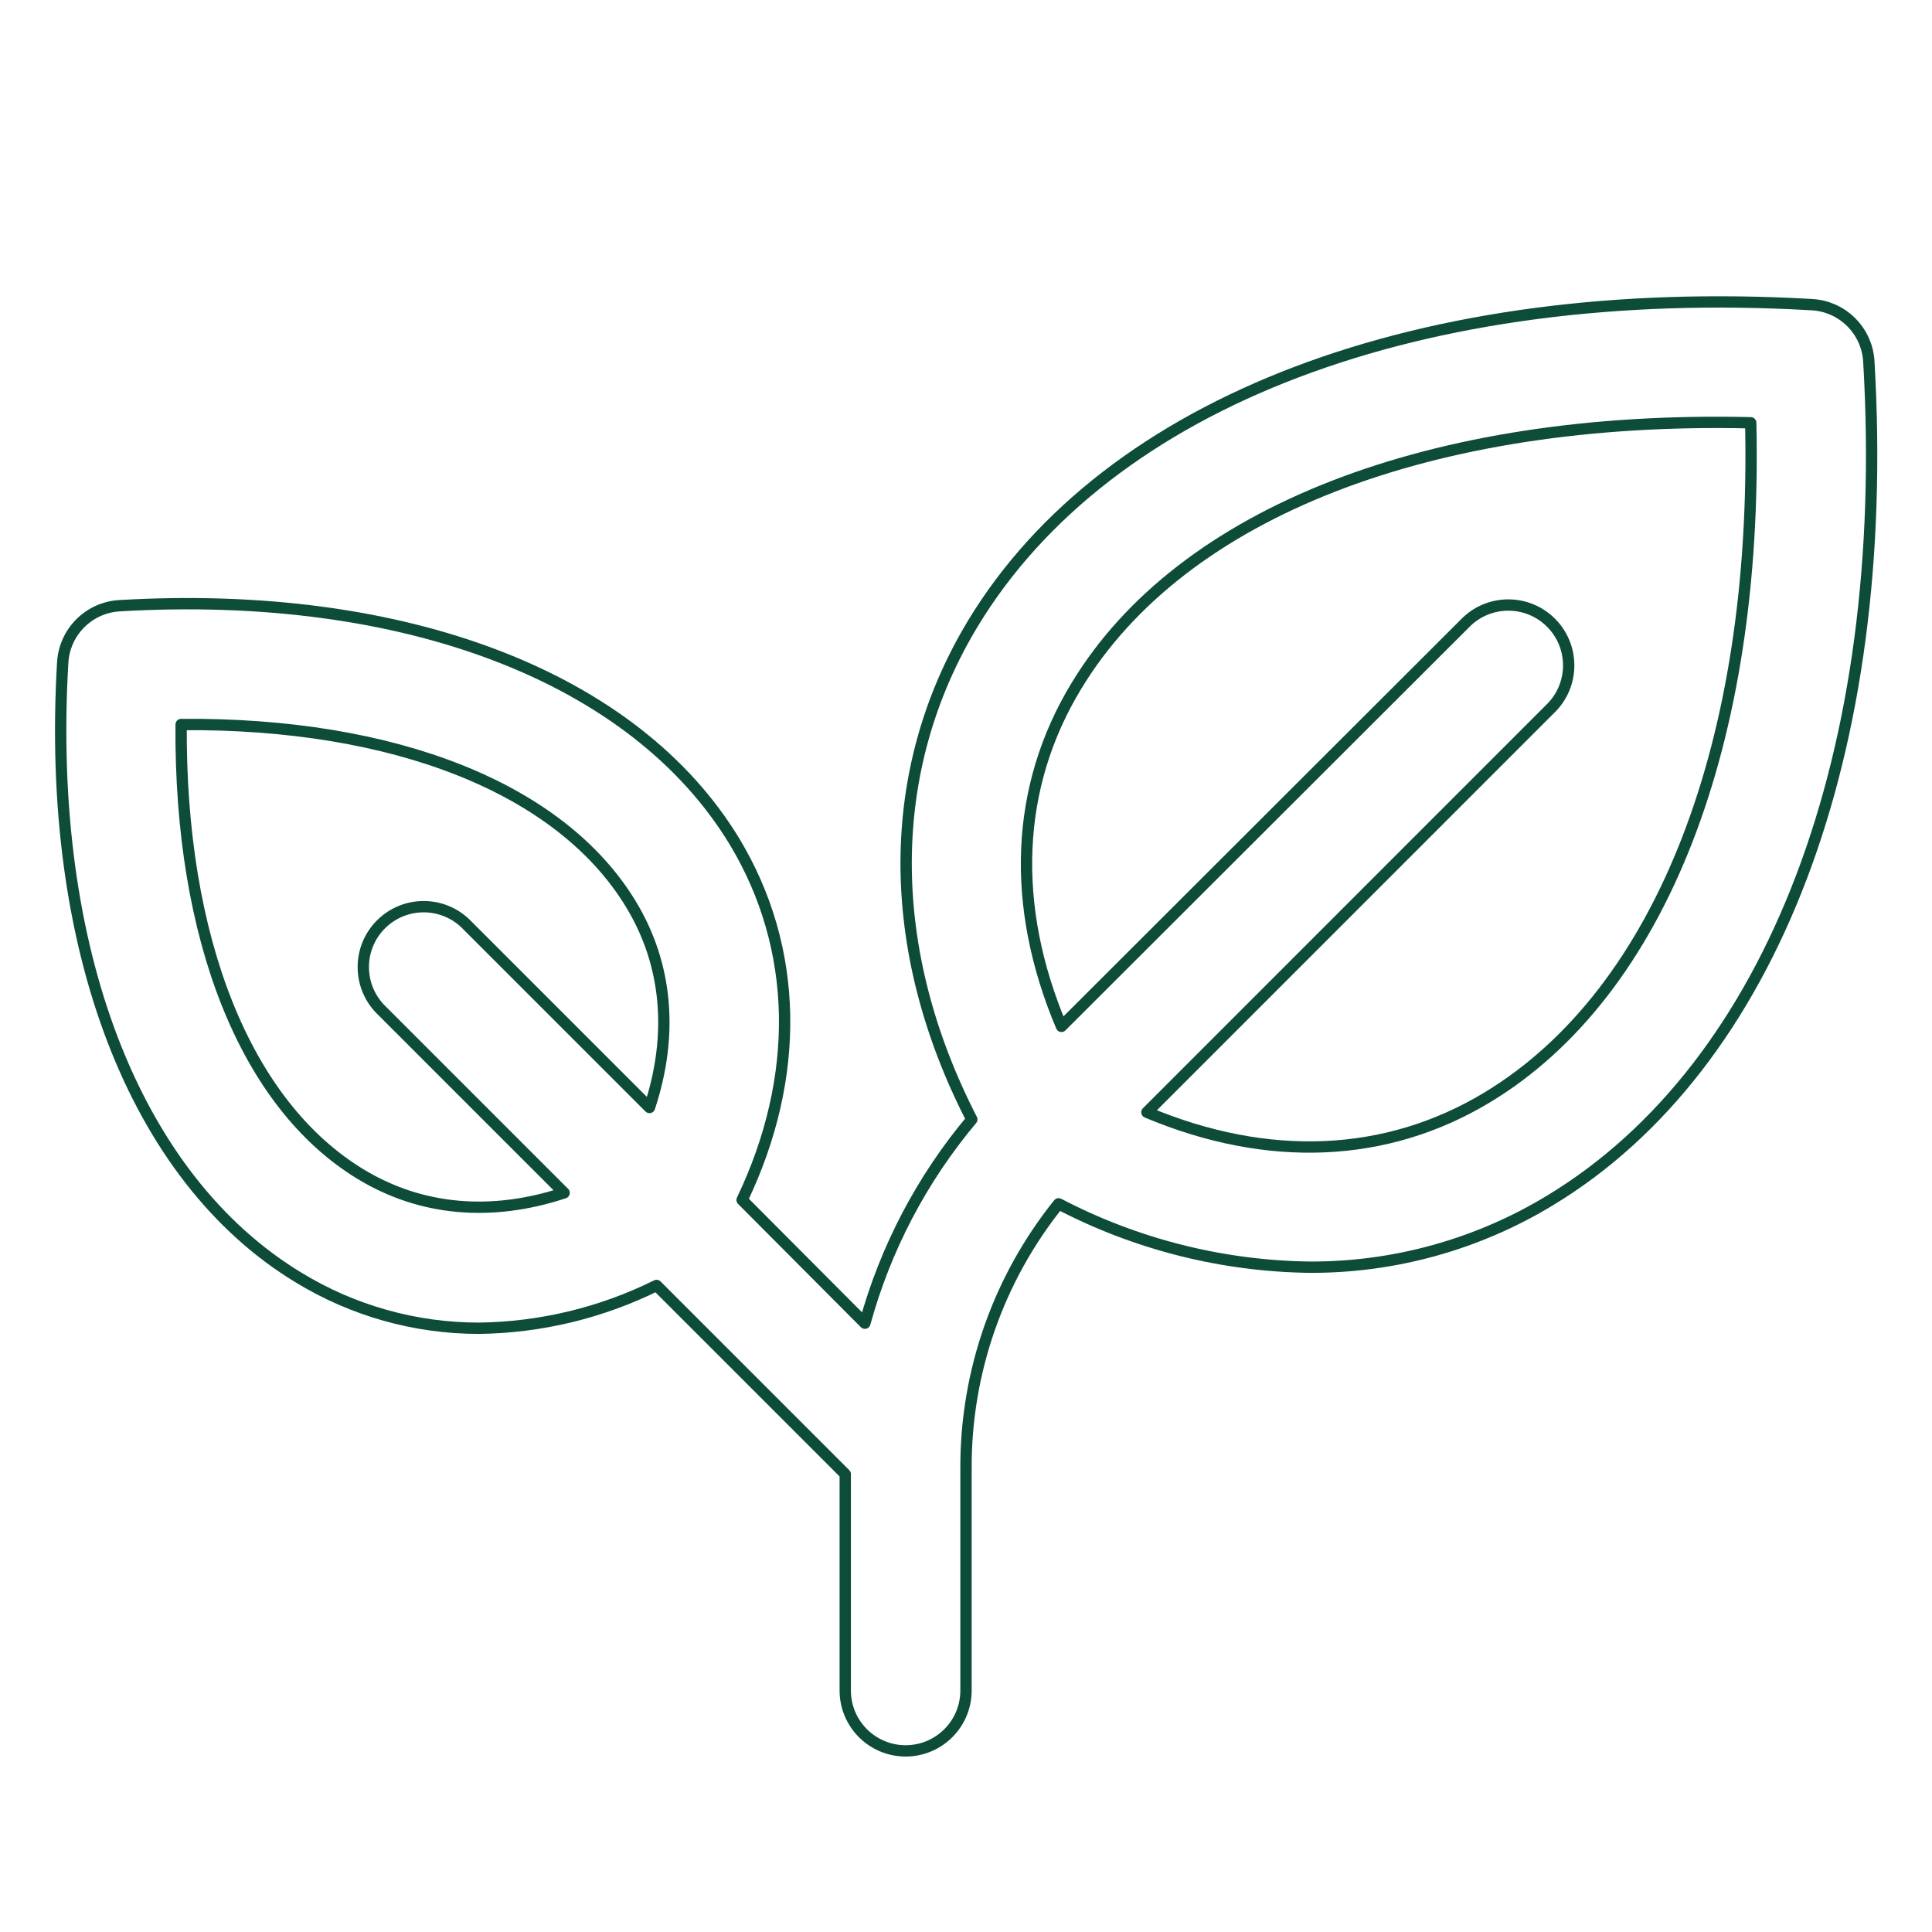
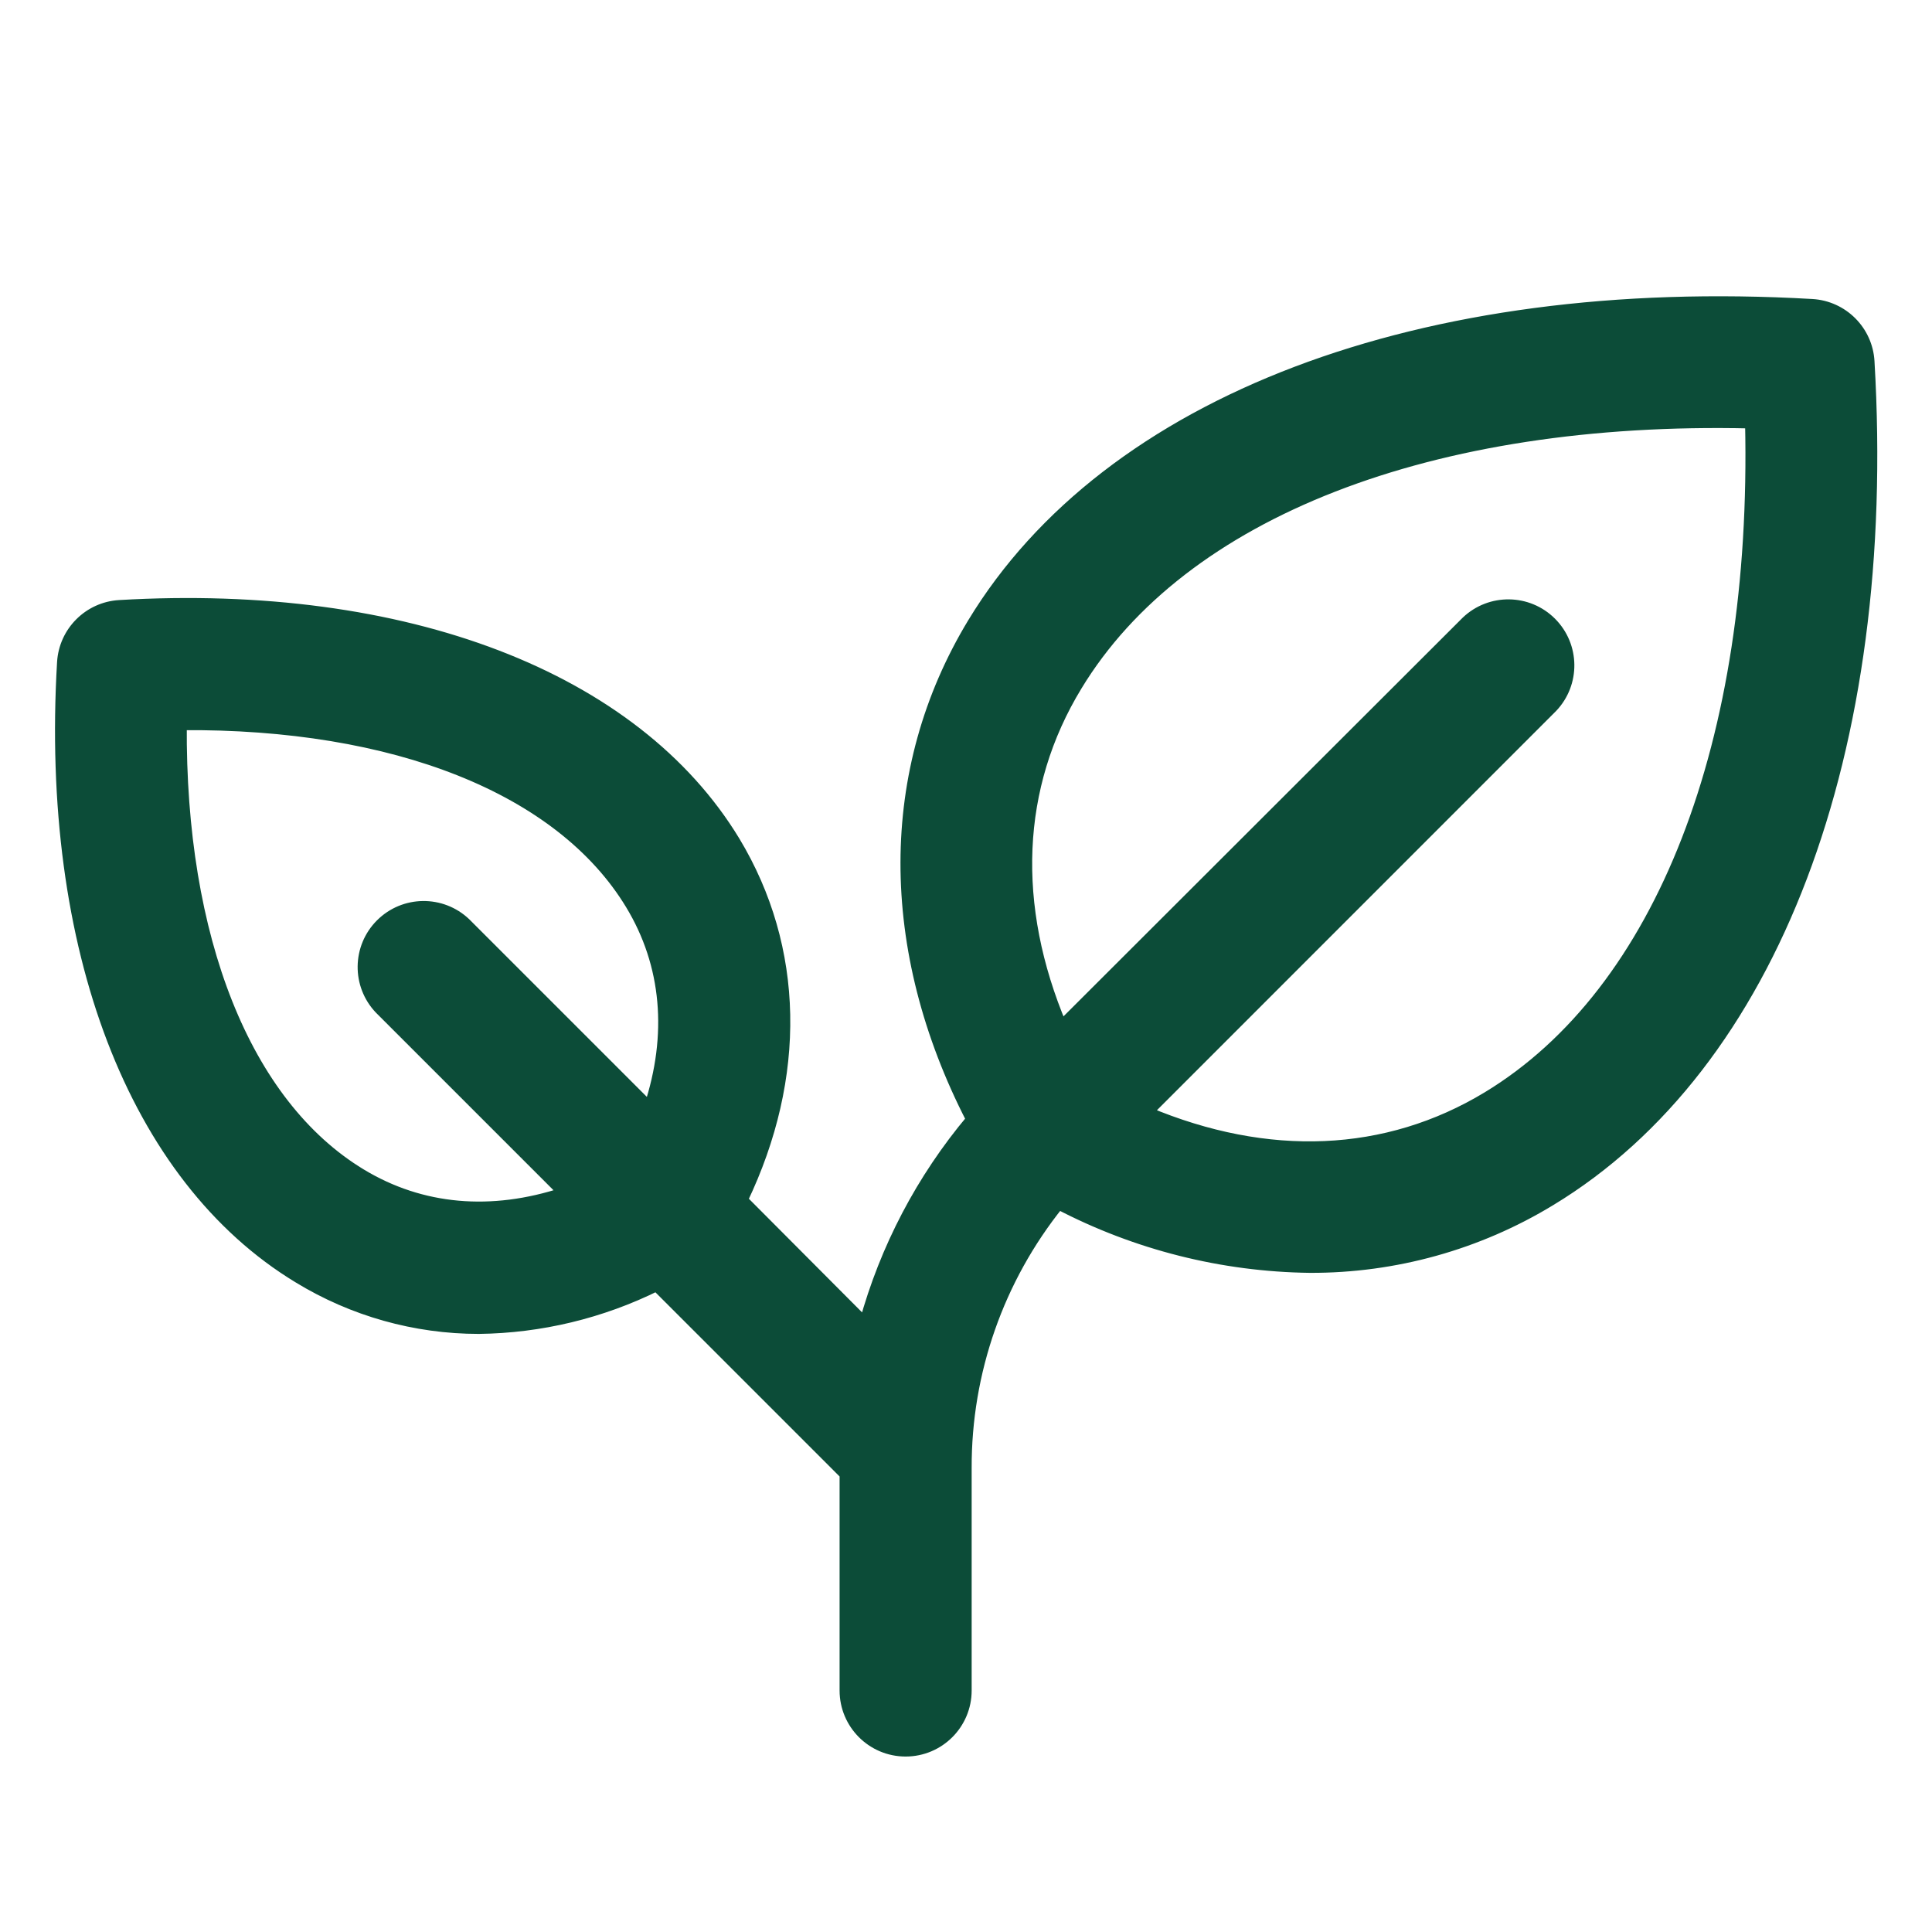
- <svg xmlns="http://www.w3.org/2000/svg" width="24" height="24" fill="none" viewBox="0 0 256 256">
+ <svg xmlns="http://www.w3.org/2000/svg" width="24" height="24" fill="#0C4C38" viewBox="0 0 256 256">
  <path d="M247.63,47.89a8,8,0,0,0-7.52-7.52c-51.76-3-93.32,12.74-111.18,42.22-11.8,19.49-11.78,43.16-.16,65.74a71.34,71.34,0,0,0-14.17,27L98.33,159c7.82-16.33,7.52-33.35-1-47.49-13.2-21.79-43.67-33.47-81.5-31.25a8,8,0,0,0-7.52,7.52c-2.23,37.83,9.46,68.3,31.25,81.5A45.82,45.82,0,0,0,63.44,176,54.58,54.58,0,0,0,87,170.33l25,25V224a8,8,0,0,0,16,0V194.51a55.61,55.61,0,0,1,12.27-35,73.91,73.91,0,0,0,33.31,8.4,60.9,60.9,0,0,0,31.83-8.86C234.89,141.21,250.67,99.65,247.63,47.89ZM47.81,155.6C32.47,146.31,23.79,124.32,24,96c28.32-.24,50.31,8.47,59.6,23.81,4.85,8,5.64,17.33,2.46,26.94L61.65,122.34a8,8,0,0,0-11.31,11.31l24.41,24.41C65.14,161.24,55.82,160.45,47.81,155.6Zm149.31-10.22c-13.4,8.11-29.15,8.73-45.15,2l53.69-53.7a8,8,0,0,0-11.31-11.31L140.65,136c-6.76-16-6.15-31.76,2-45.15,13.94-23,47-35.82,89.33-34.83C232.94,98.34,220.14,131.44,197.12,145.38Z" stroke="#0C4C38" stroke-width="1.5" stroke-linecap="round" stroke-linejoin="round" />
</svg>
